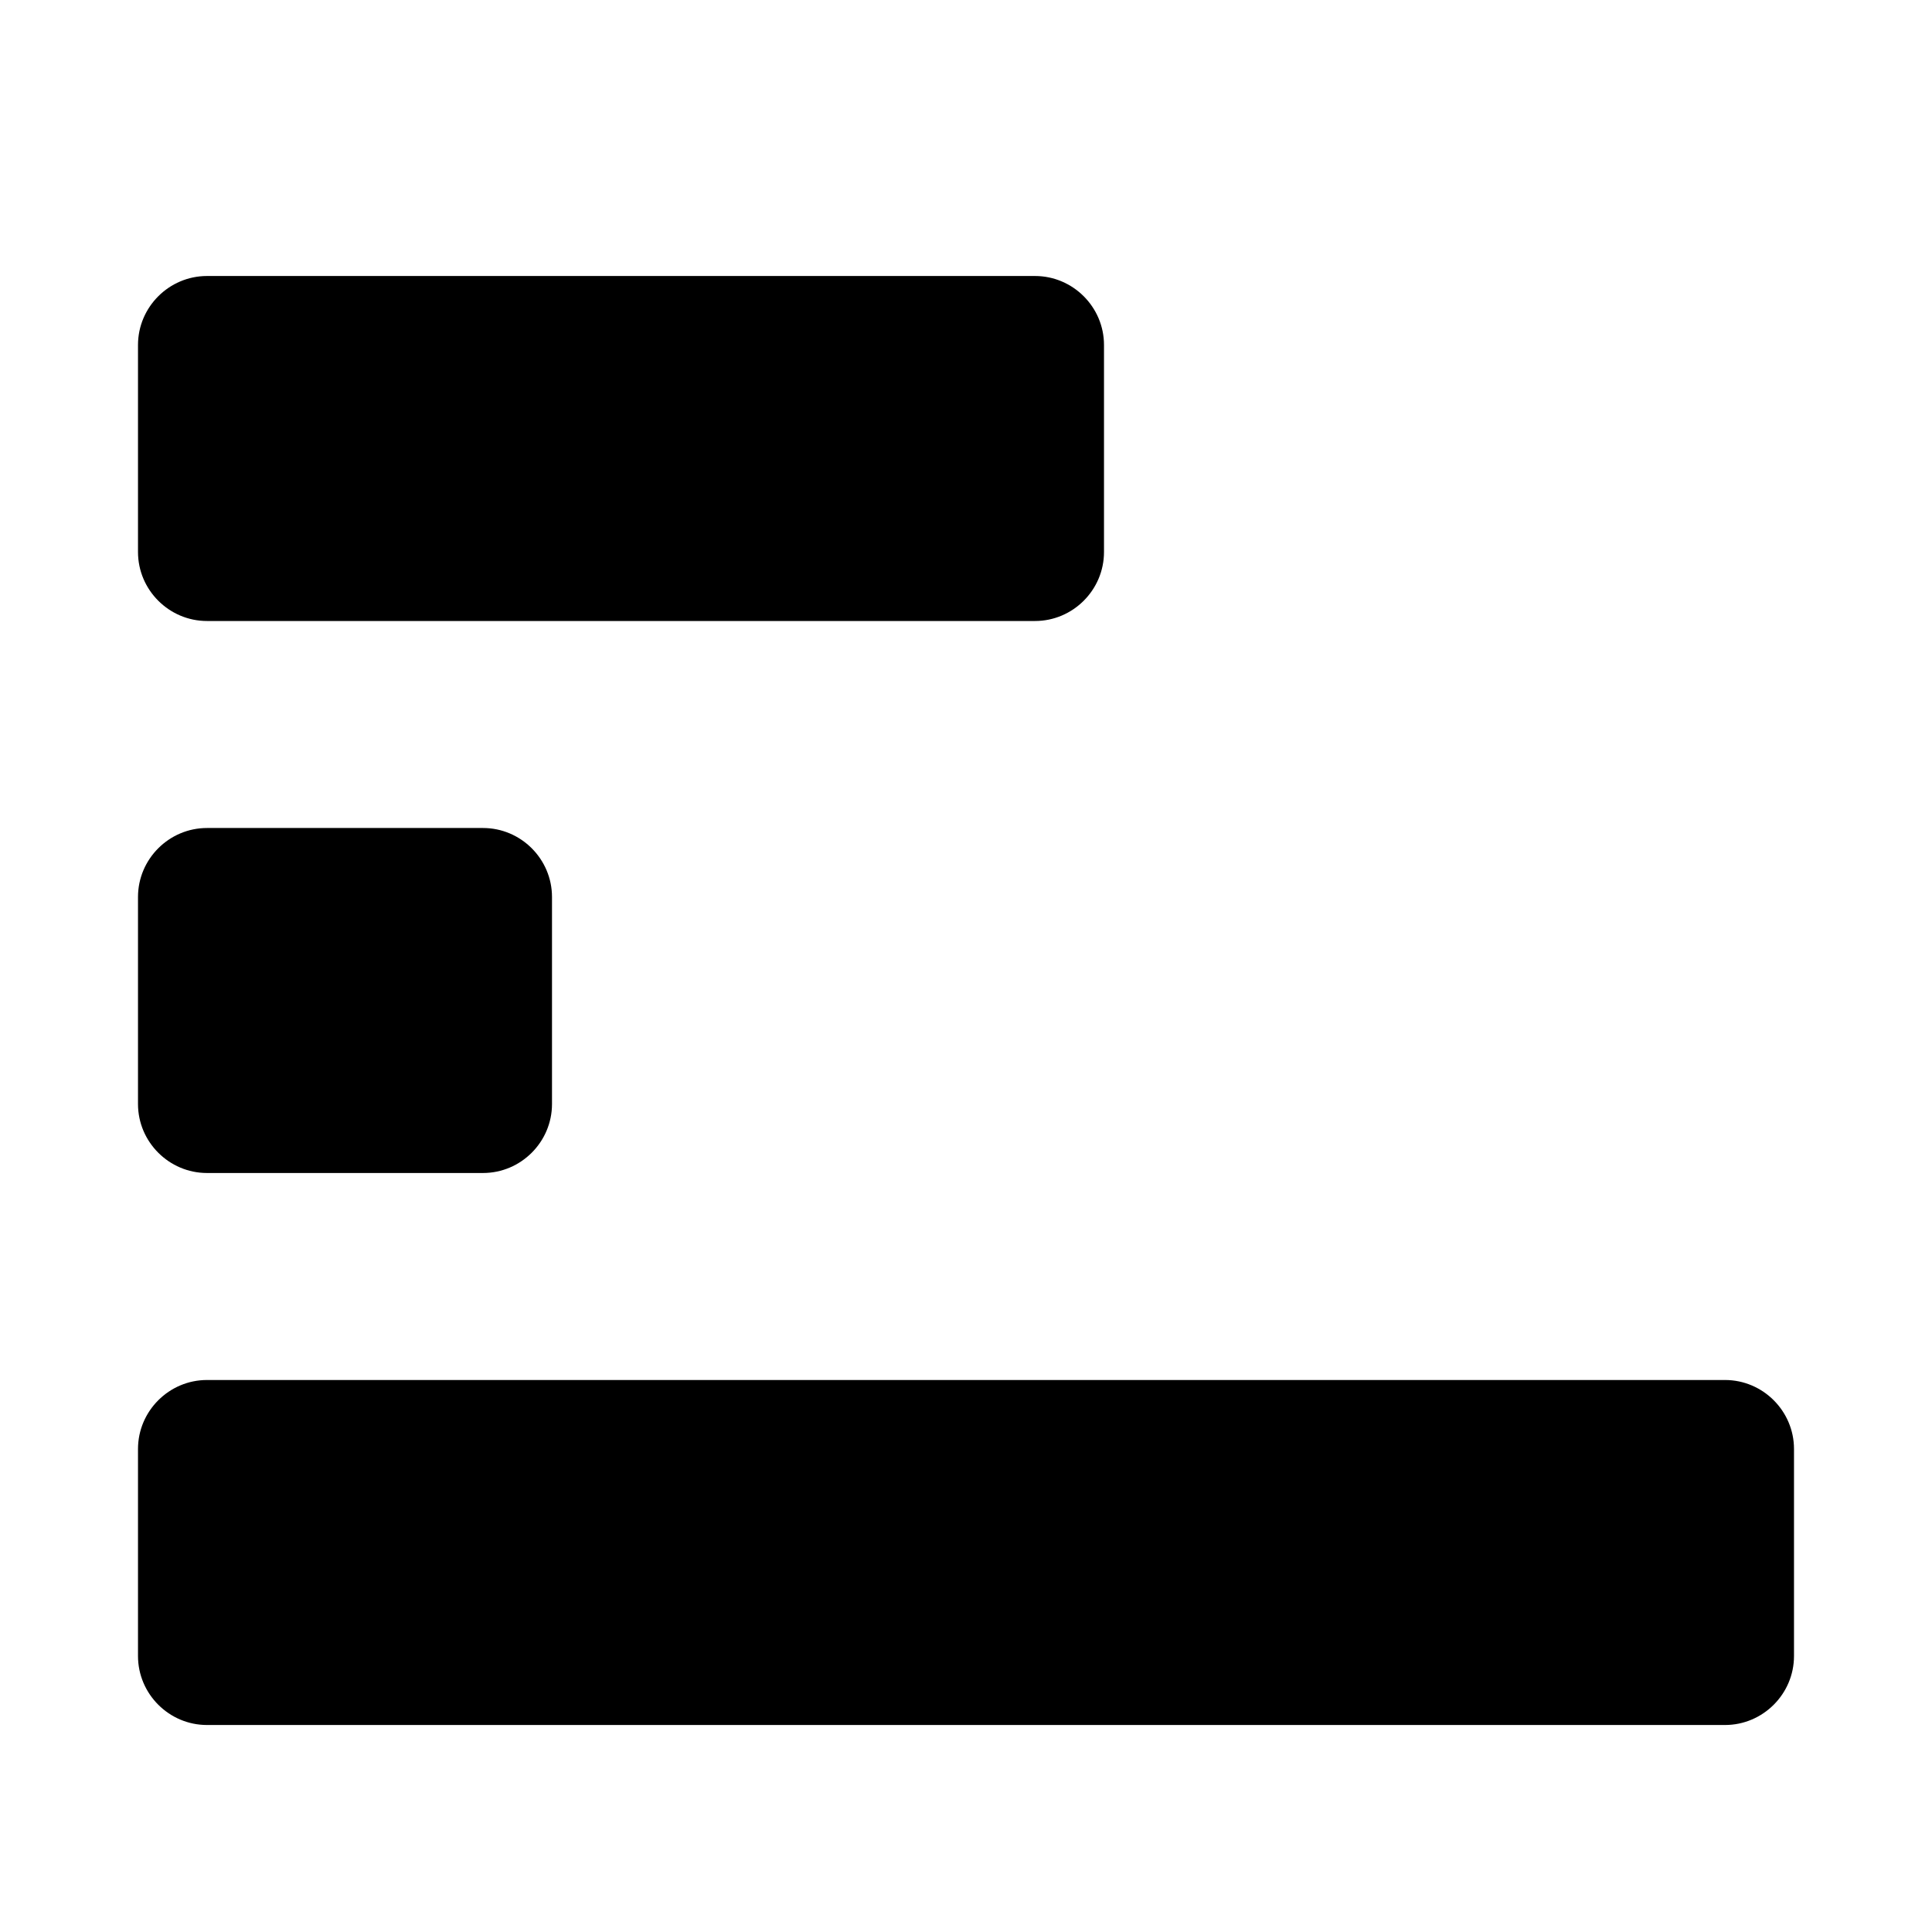
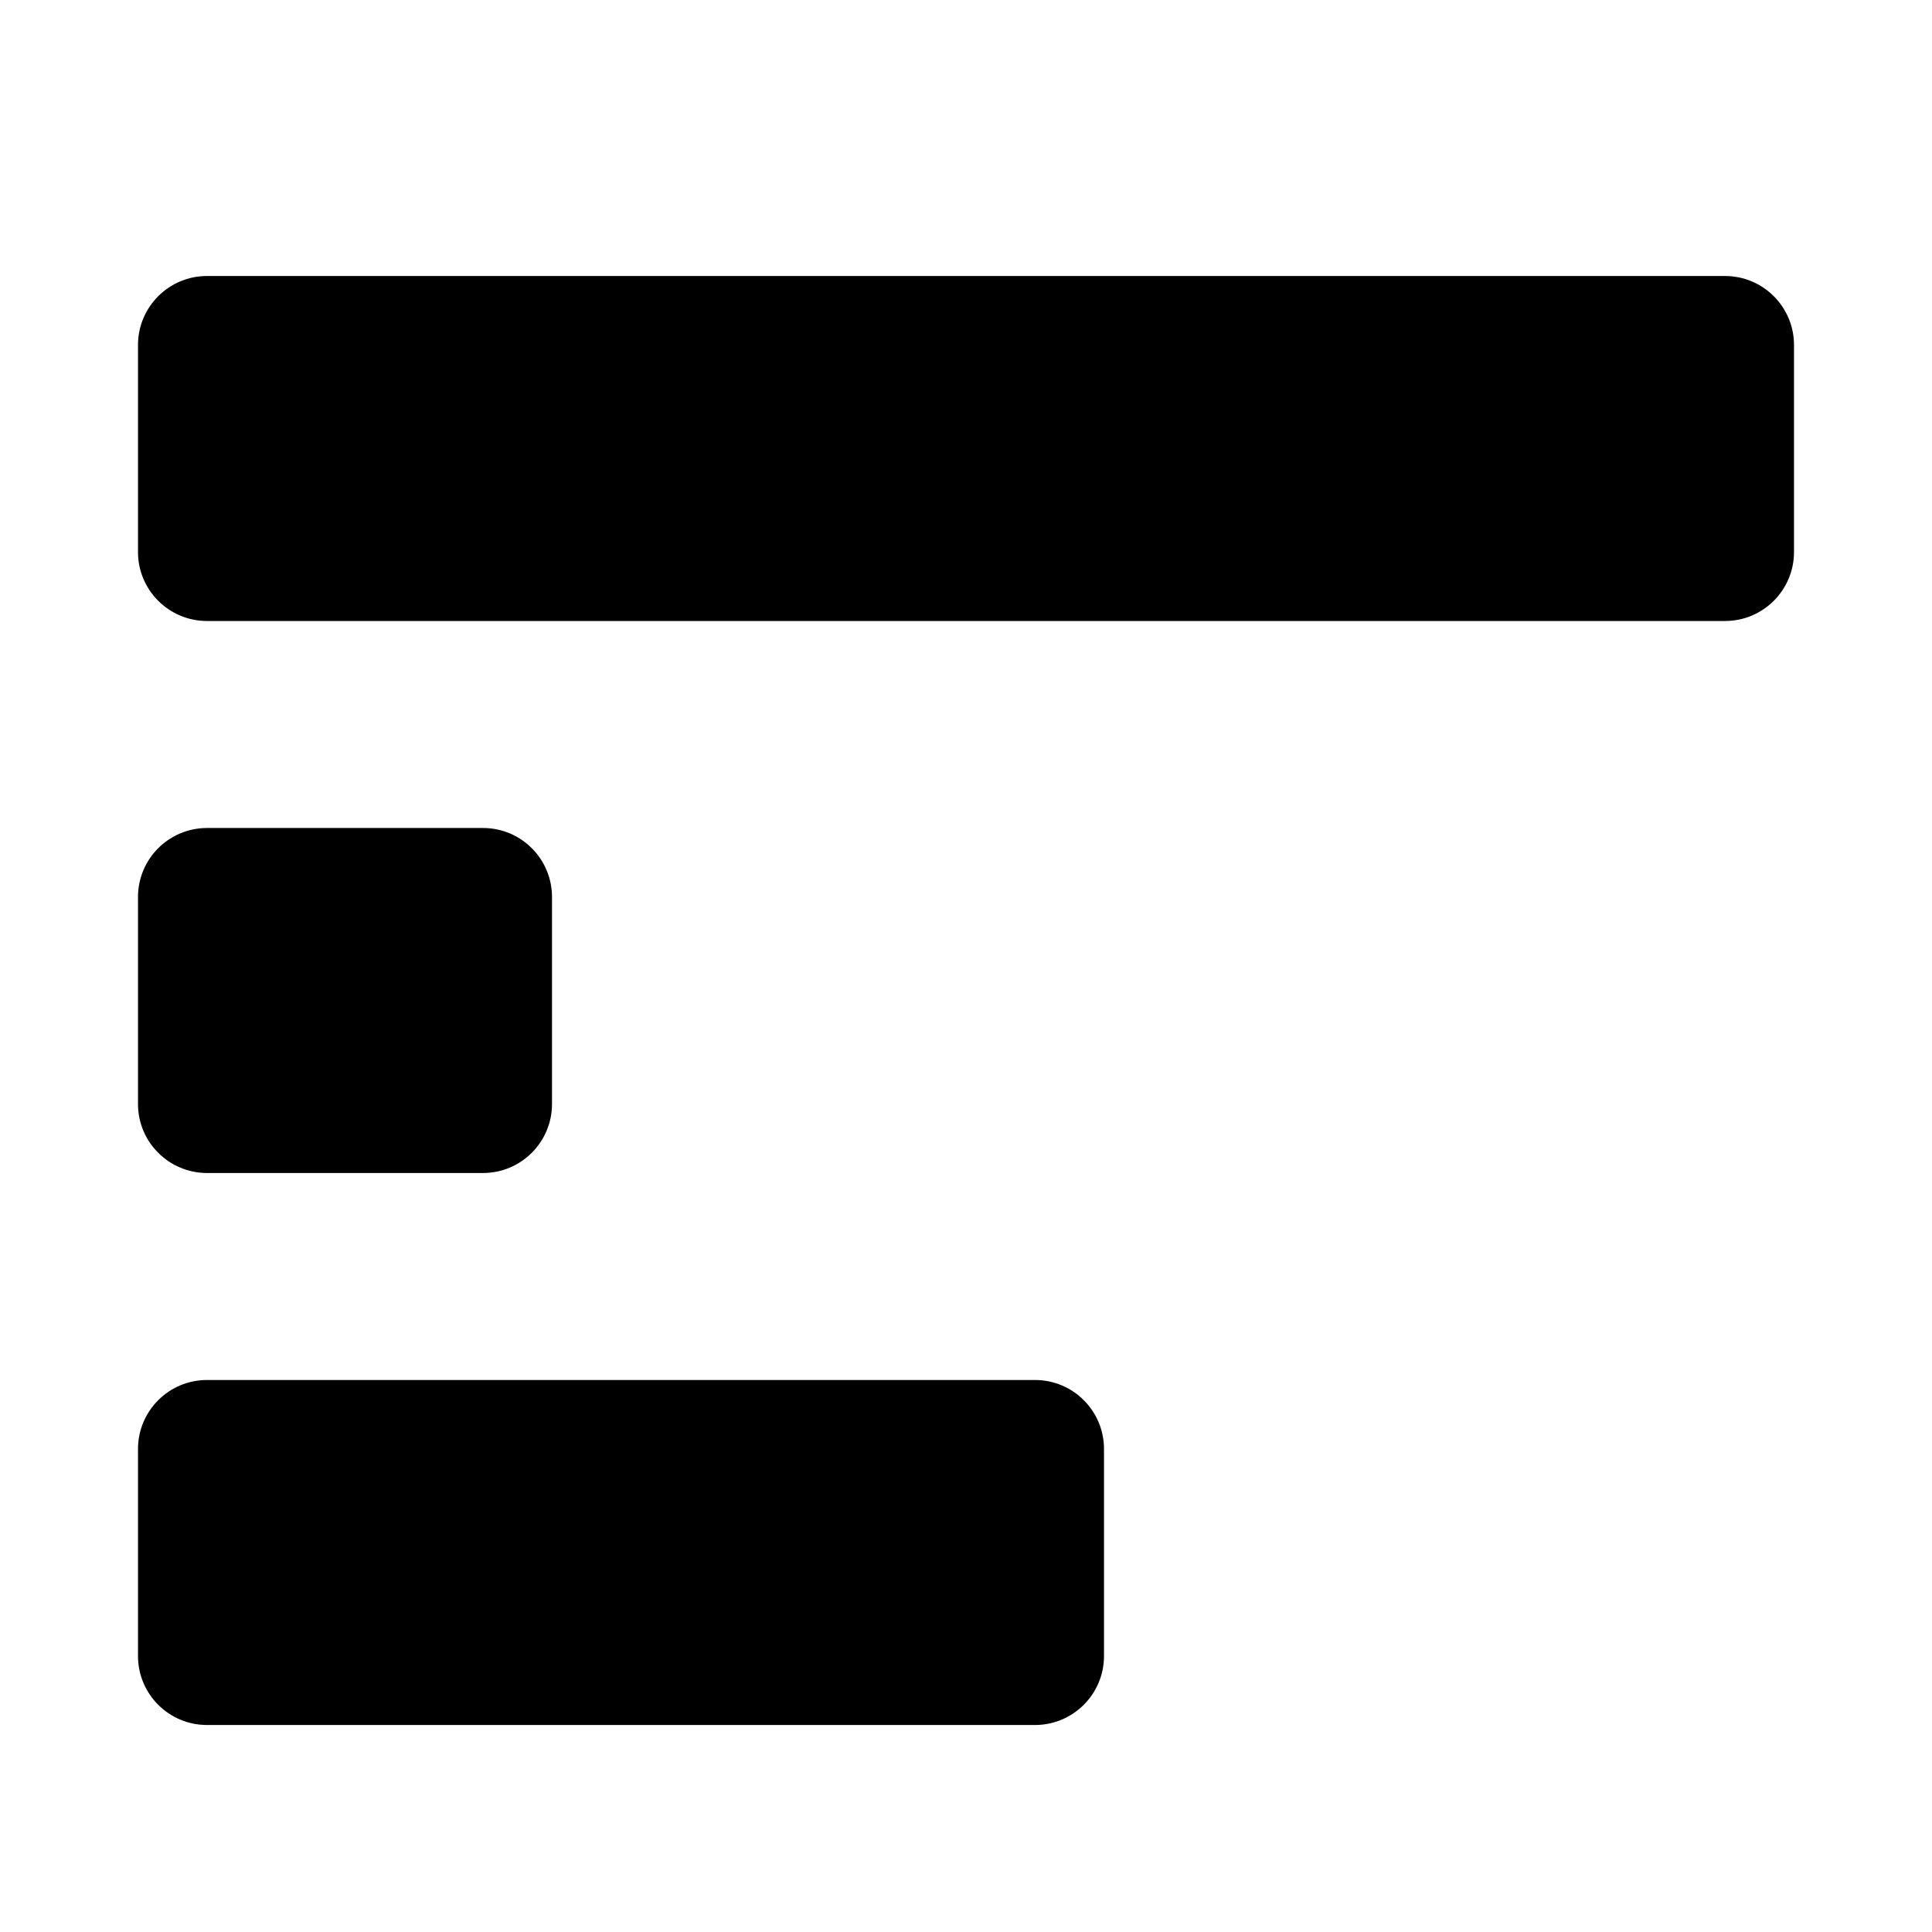
- <svg xmlns="http://www.w3.org/2000/svg" version="1.1" id="Layer_1" x="0px" y="0px" viewBox="0 0 280 280" style="enable-background:new 0 0 280 280;" xml:space="preserve">
-   <path d="M250,200c5.5,0,10,4.5,10,10v30c0,5.5-4.5,10-10,10H30c-5.5,0-10-4.5-10-10v-30c0-5.5,4.5-10,10-10H250z M150,40  c5.5,0,10,4.5,10,10v30c0,5.5-4.5,10-10,10H30c-5.5,0-10-4.5-10-10V50c0-5.5,4.5-10,10-10H150z M70,120c5.5,0,10,4.5,10,10v30  c0,5.5-4.5,10-10,10H30c-5.5,0-10-4.5-10-10v-30c0-5.5,4.5-10,10-10H70z" />
+ <svg xmlns="http://www.w3.org/2000/svg" height="280" viewBox="0 0 280 280" width="280">
+   <path d="m150 200c5.523 0 10 4.477 10 10v30c0 5.523-4.477 10-10 10h-120c-5.523 0-10-4.477-10-10v-30c0-5.523 4.477-10 10-10zm-80-80c5.523 0 10 4.477 10 10v30c0 5.523-4.477 10-10 10h-40c-5.523 0-10-4.477-10-10v-30c0-5.523 4.477-10 10-10zm180-80c5.523 0 10 4.477 10 10v30c0 5.523-4.477 10-10 10h-220c-5.523 0-10-4.477-10-10v-30c0-5.523 4.477-10 10-10z" />
</svg>
